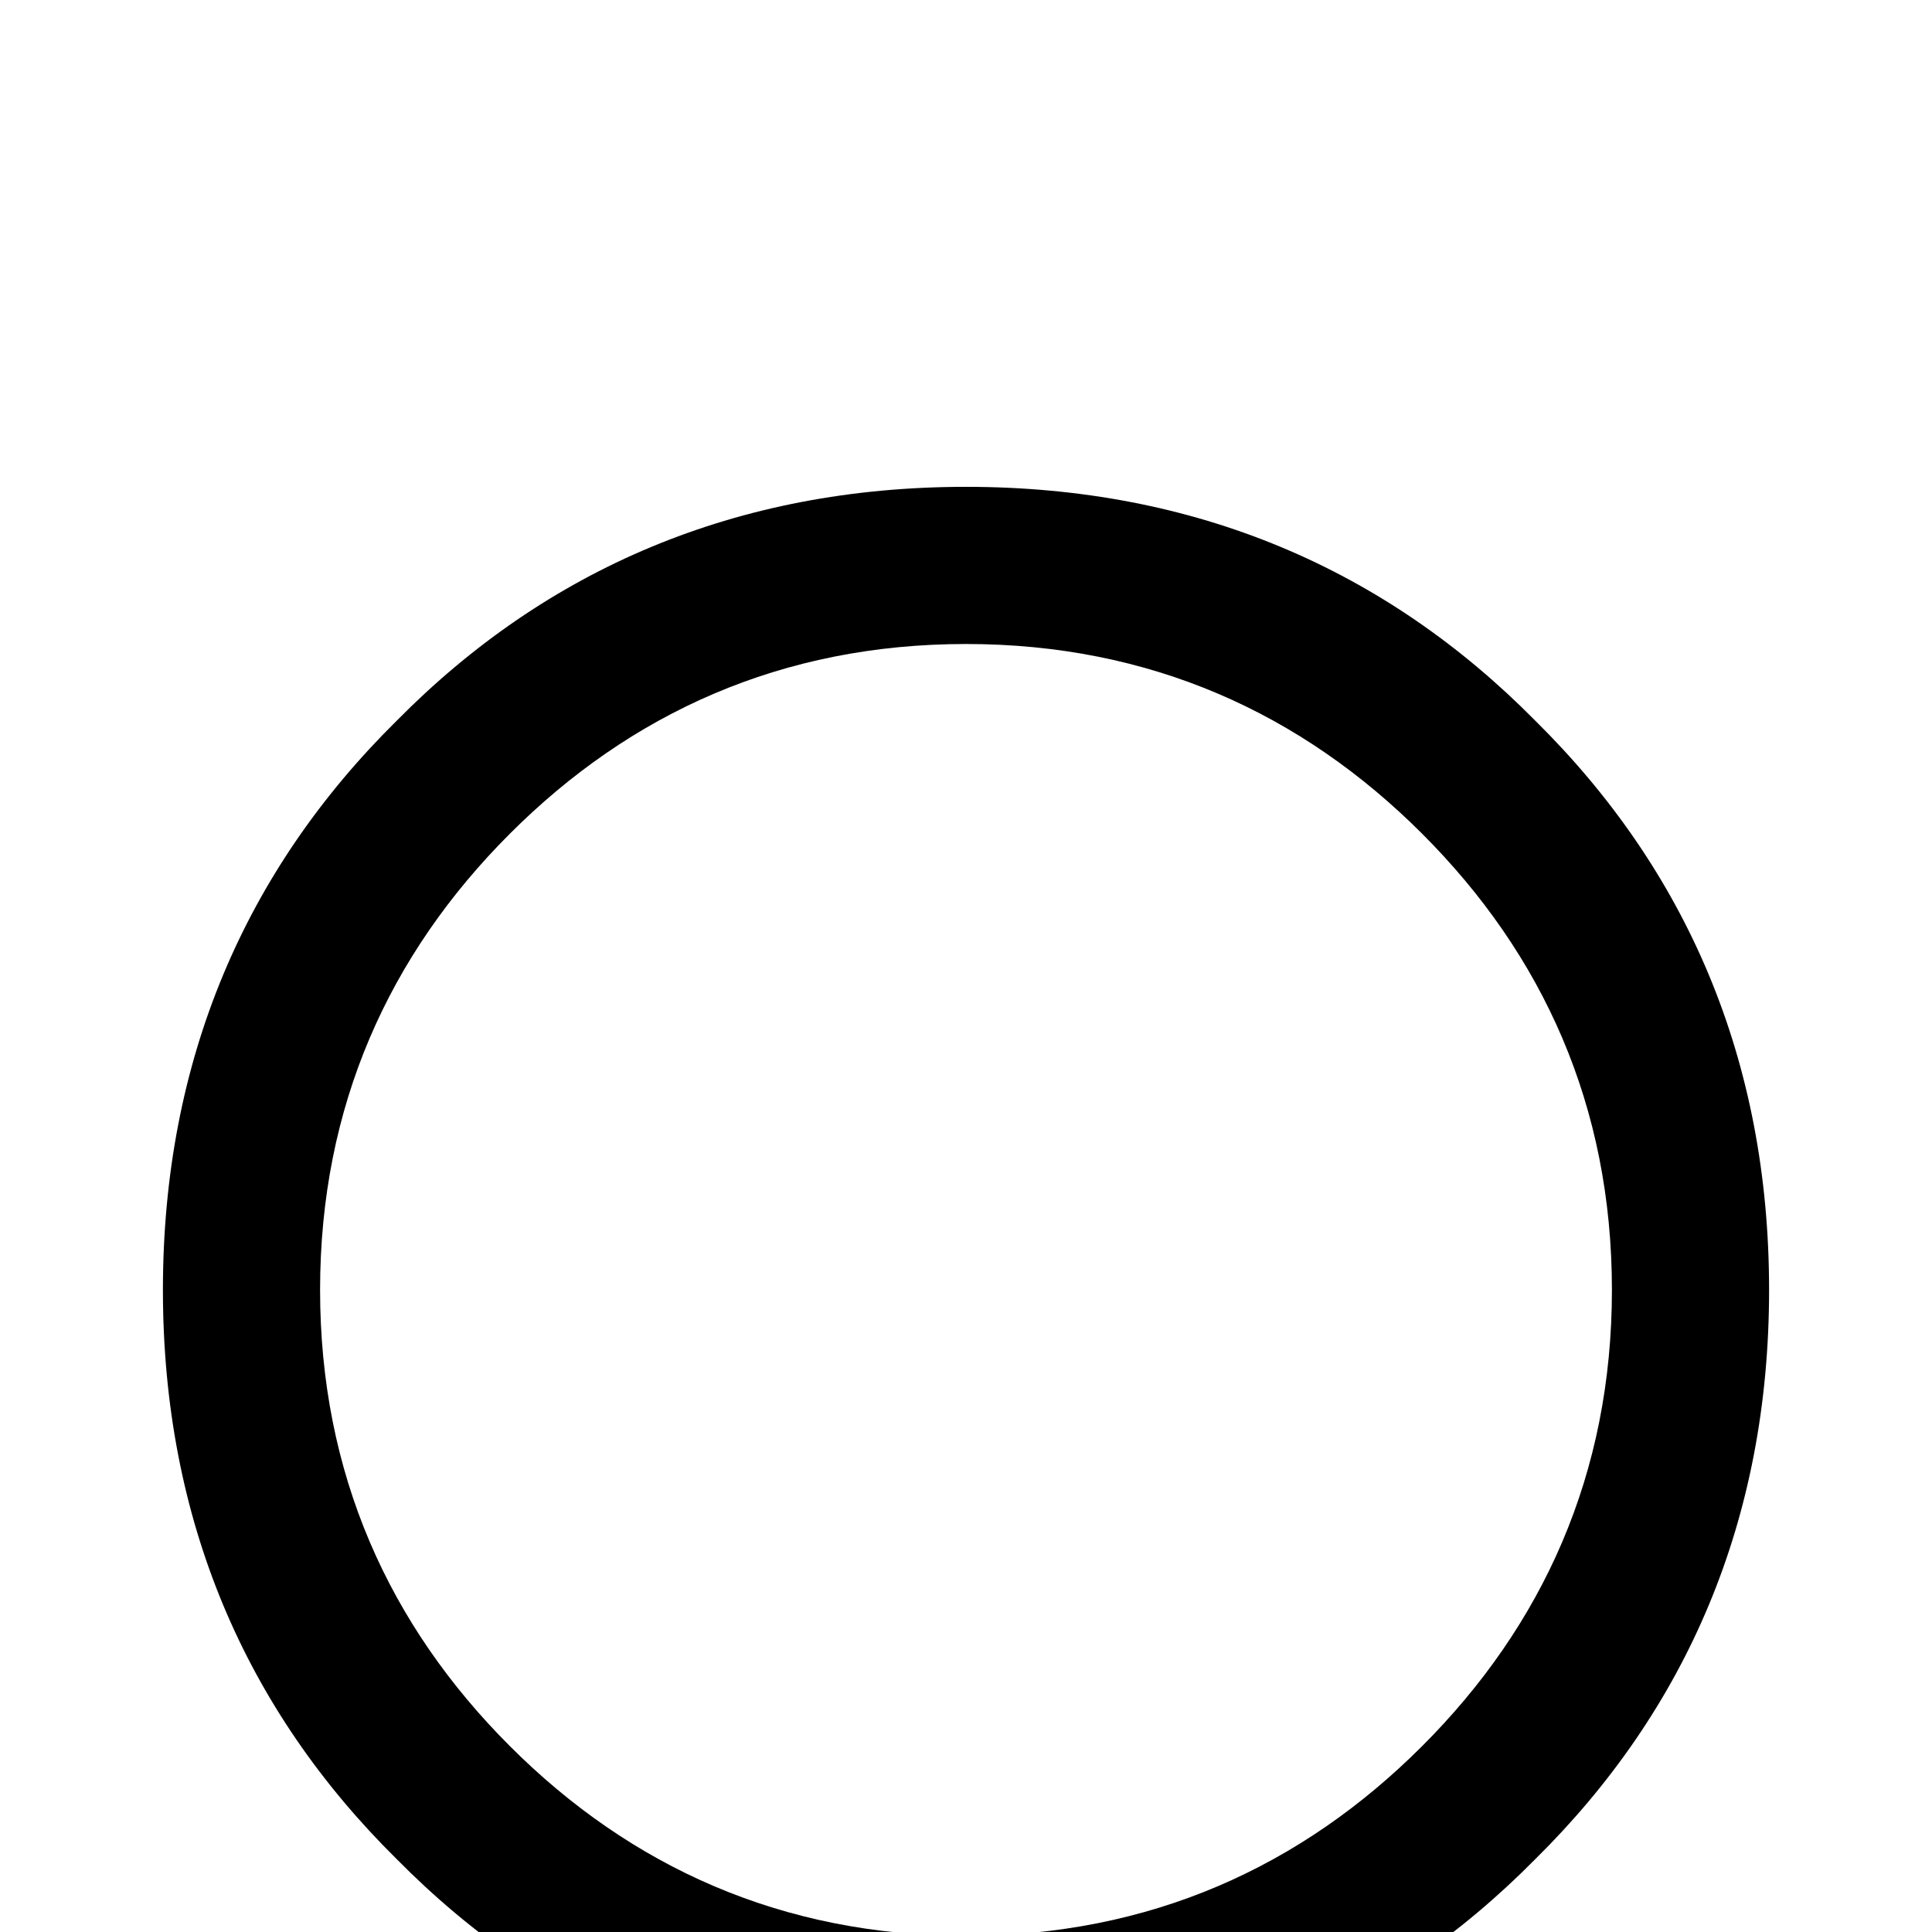
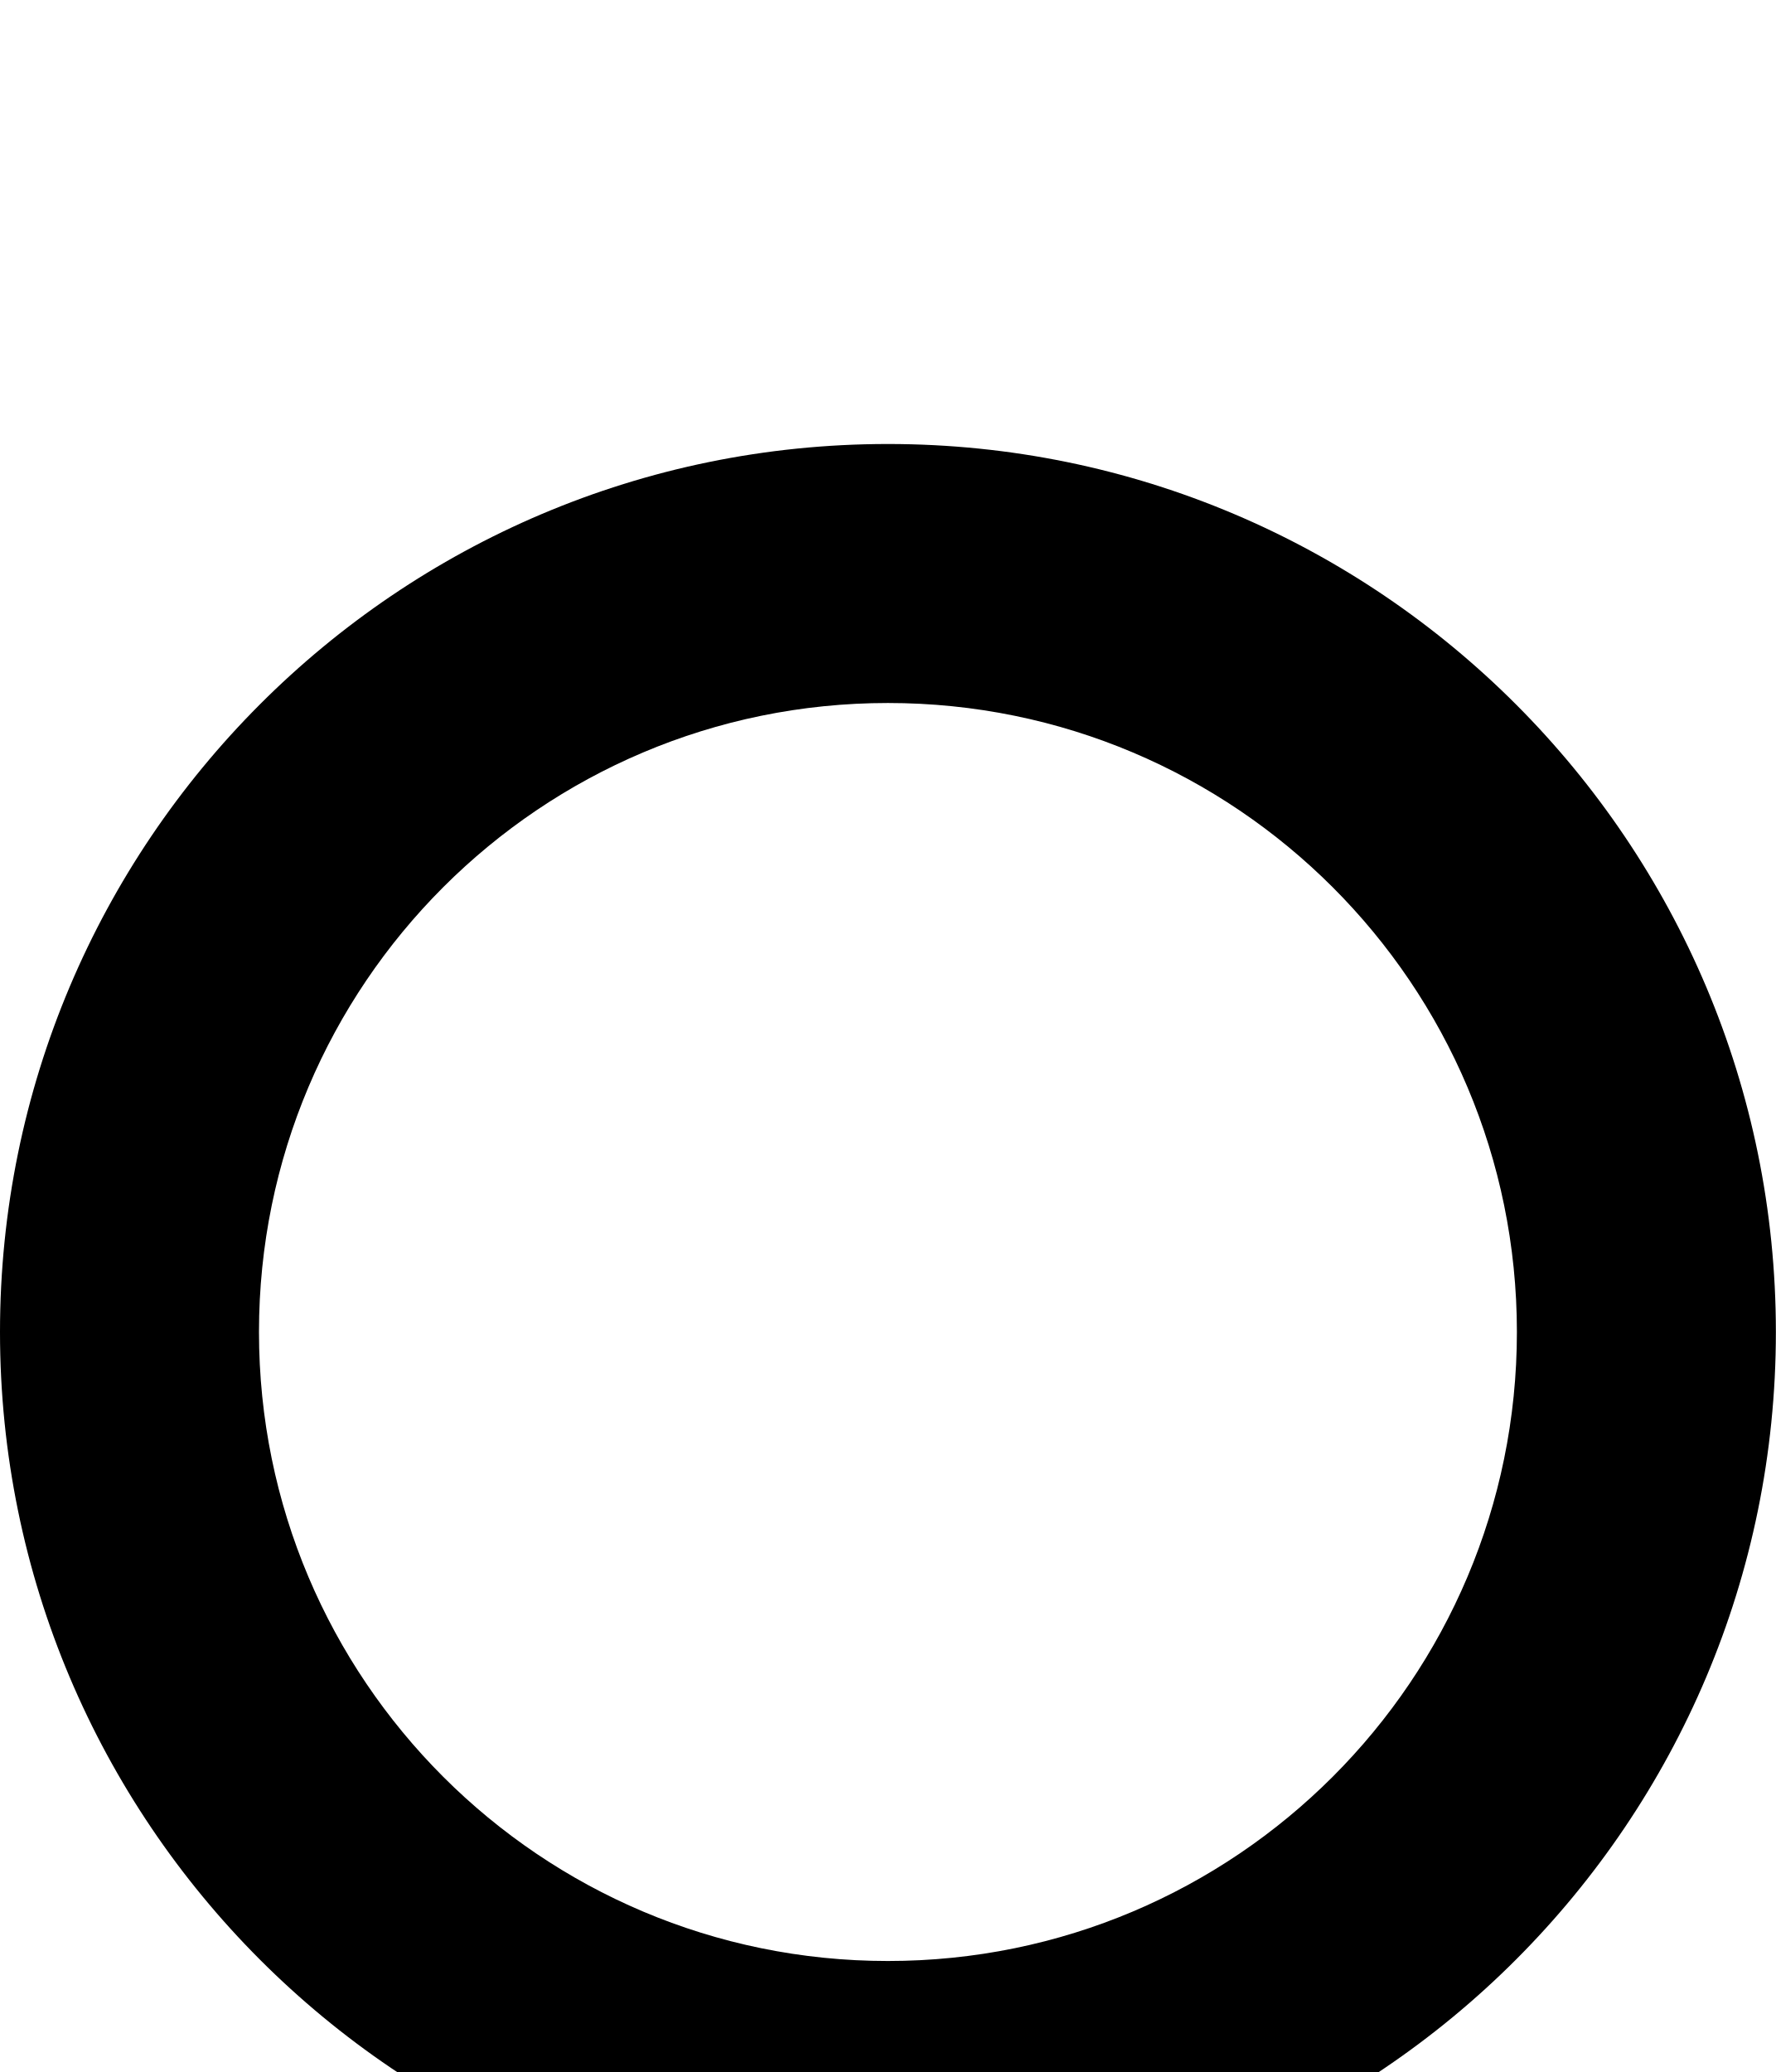
- <svg xmlns="http://www.w3.org/2000/svg" viewBox="0 -168 1008 1008">
-   <path fill="currentColor" d="M504 86c120 0 219 43 297 122 79 78 122 177 122 297s-43 219-122 297c-78 79-177 122-297 122s-219-43-297-122C128 724 85 625 85 505s43-219 122-297c78-79 177-122 297-122zm0 756c96 0 175-36 238-99s99-142 99-238-36-175-99-238-142-99-238-99-175 36-238 99-99 142-99 238 36 175 99 238 142 99 238 99z" />
+ <svg xmlns="http://www.w3.org/2000/svg" viewBox="0 -144 864 1008">
+   <path fill="currentColor" d="M864 504c0 238-193 432-432 432S0 742 0 504 193 72 432 72s432 194 432 432zM432 198c-169 0-306 137-306 306s137 306 306 306 306-137 306-306-137-306-306-306z" />
</svg>
